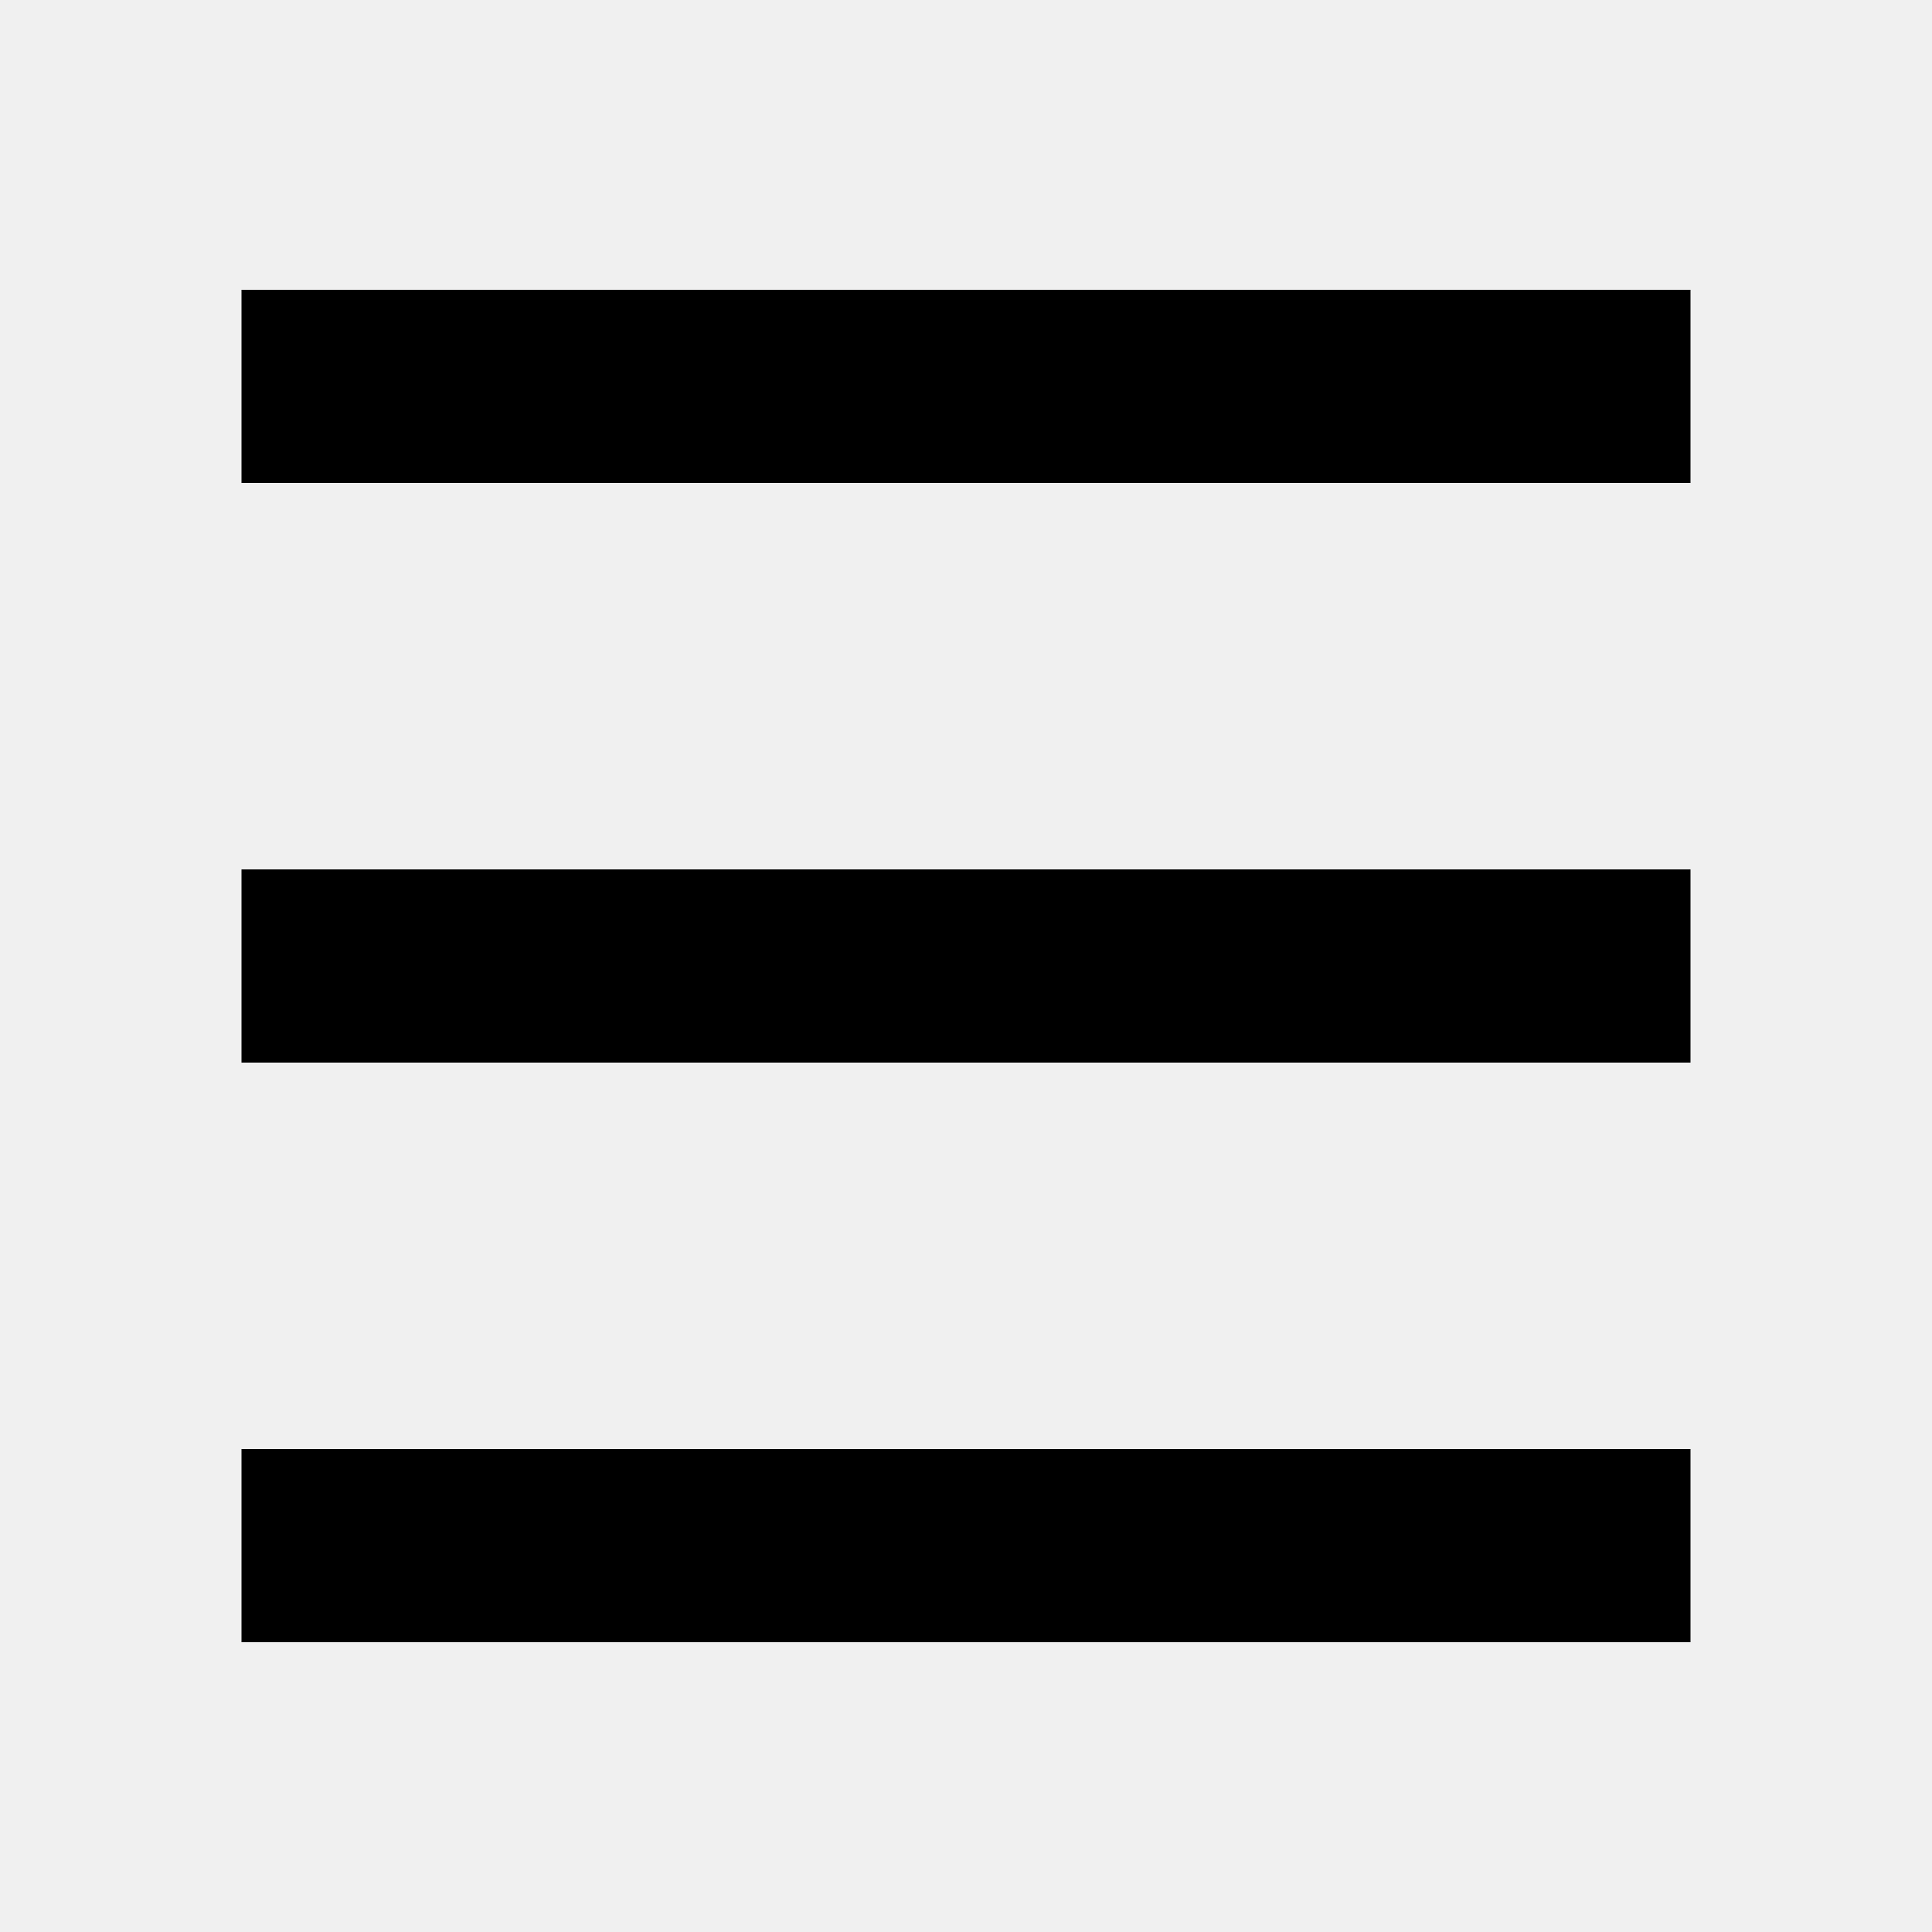
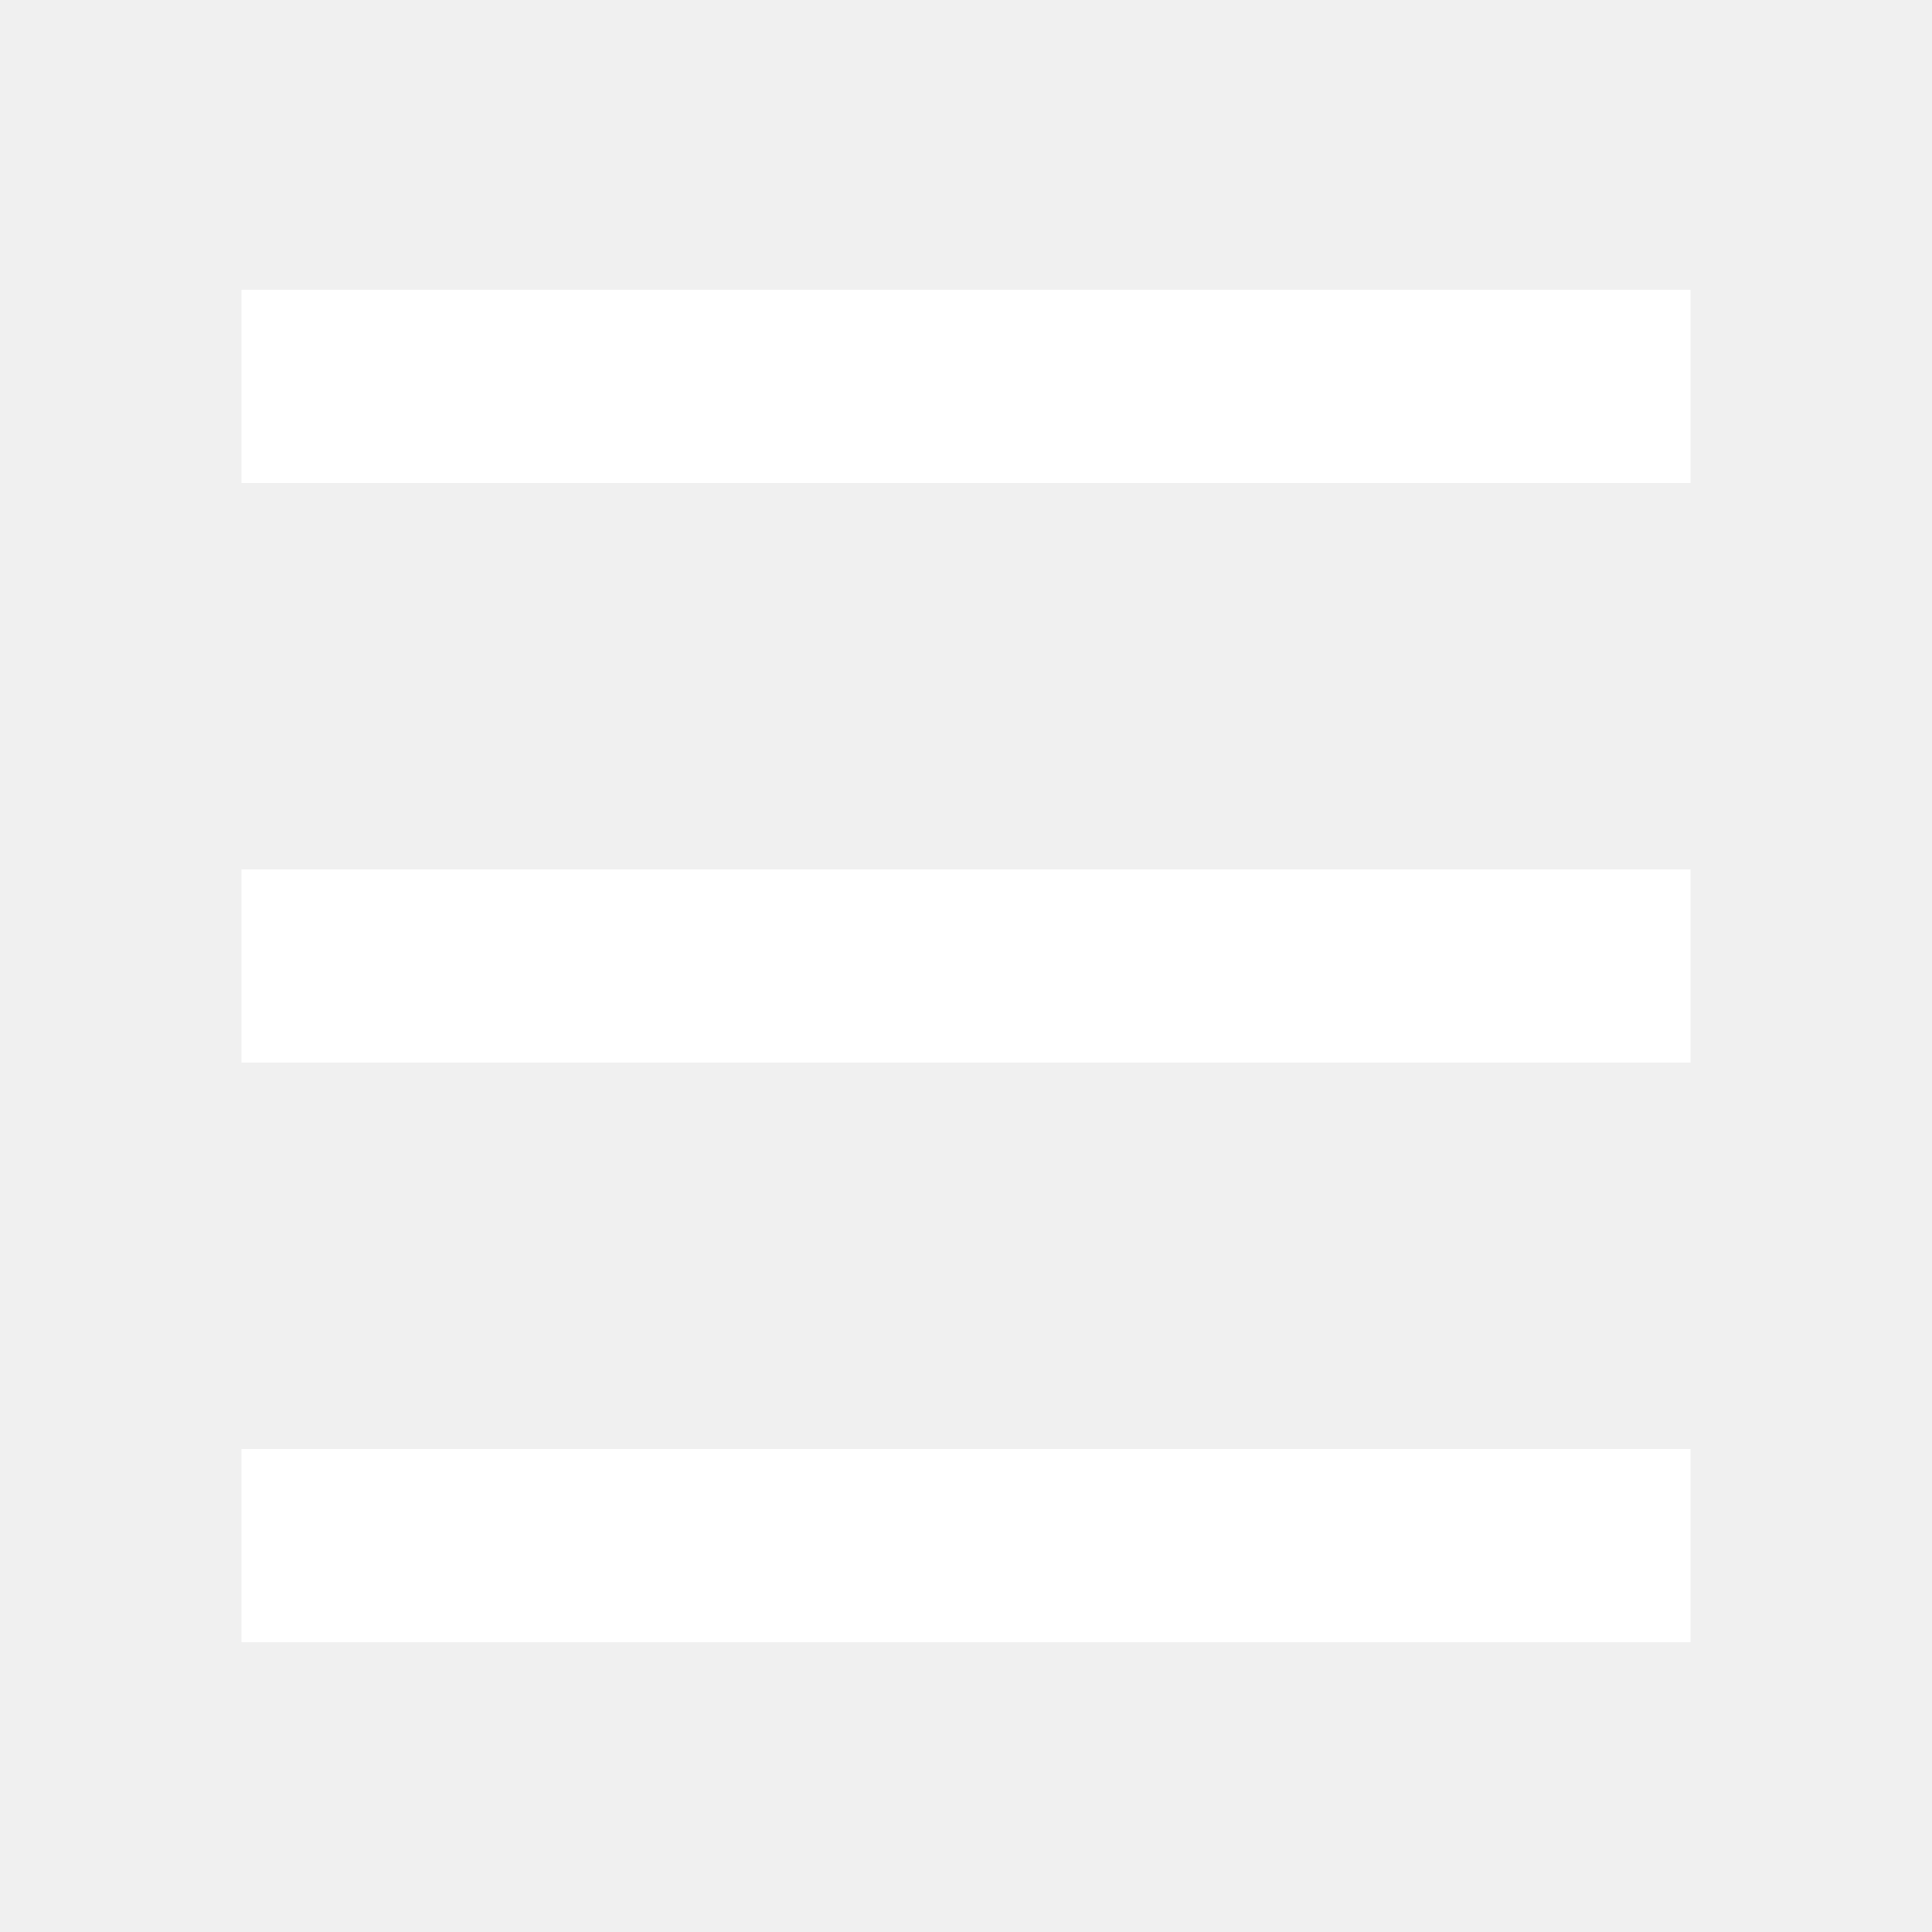
<svg xmlns="http://www.w3.org/2000/svg" class="icon-box_icon-img" viewBox="0 0 100 100">
-   <style>
- 		g {
- 			color: inherit;
- 		}
- 	</style>
-   <g fill="currentColor">
+   <g fill="white">
    <rect x="12.5" y="15" width="75" height="10" />
    <rect x="12.5" y="45" width="75" height="10" />
    <rect x="12.5" y="75" width="75" height="10" />
  </g>
</svg>
